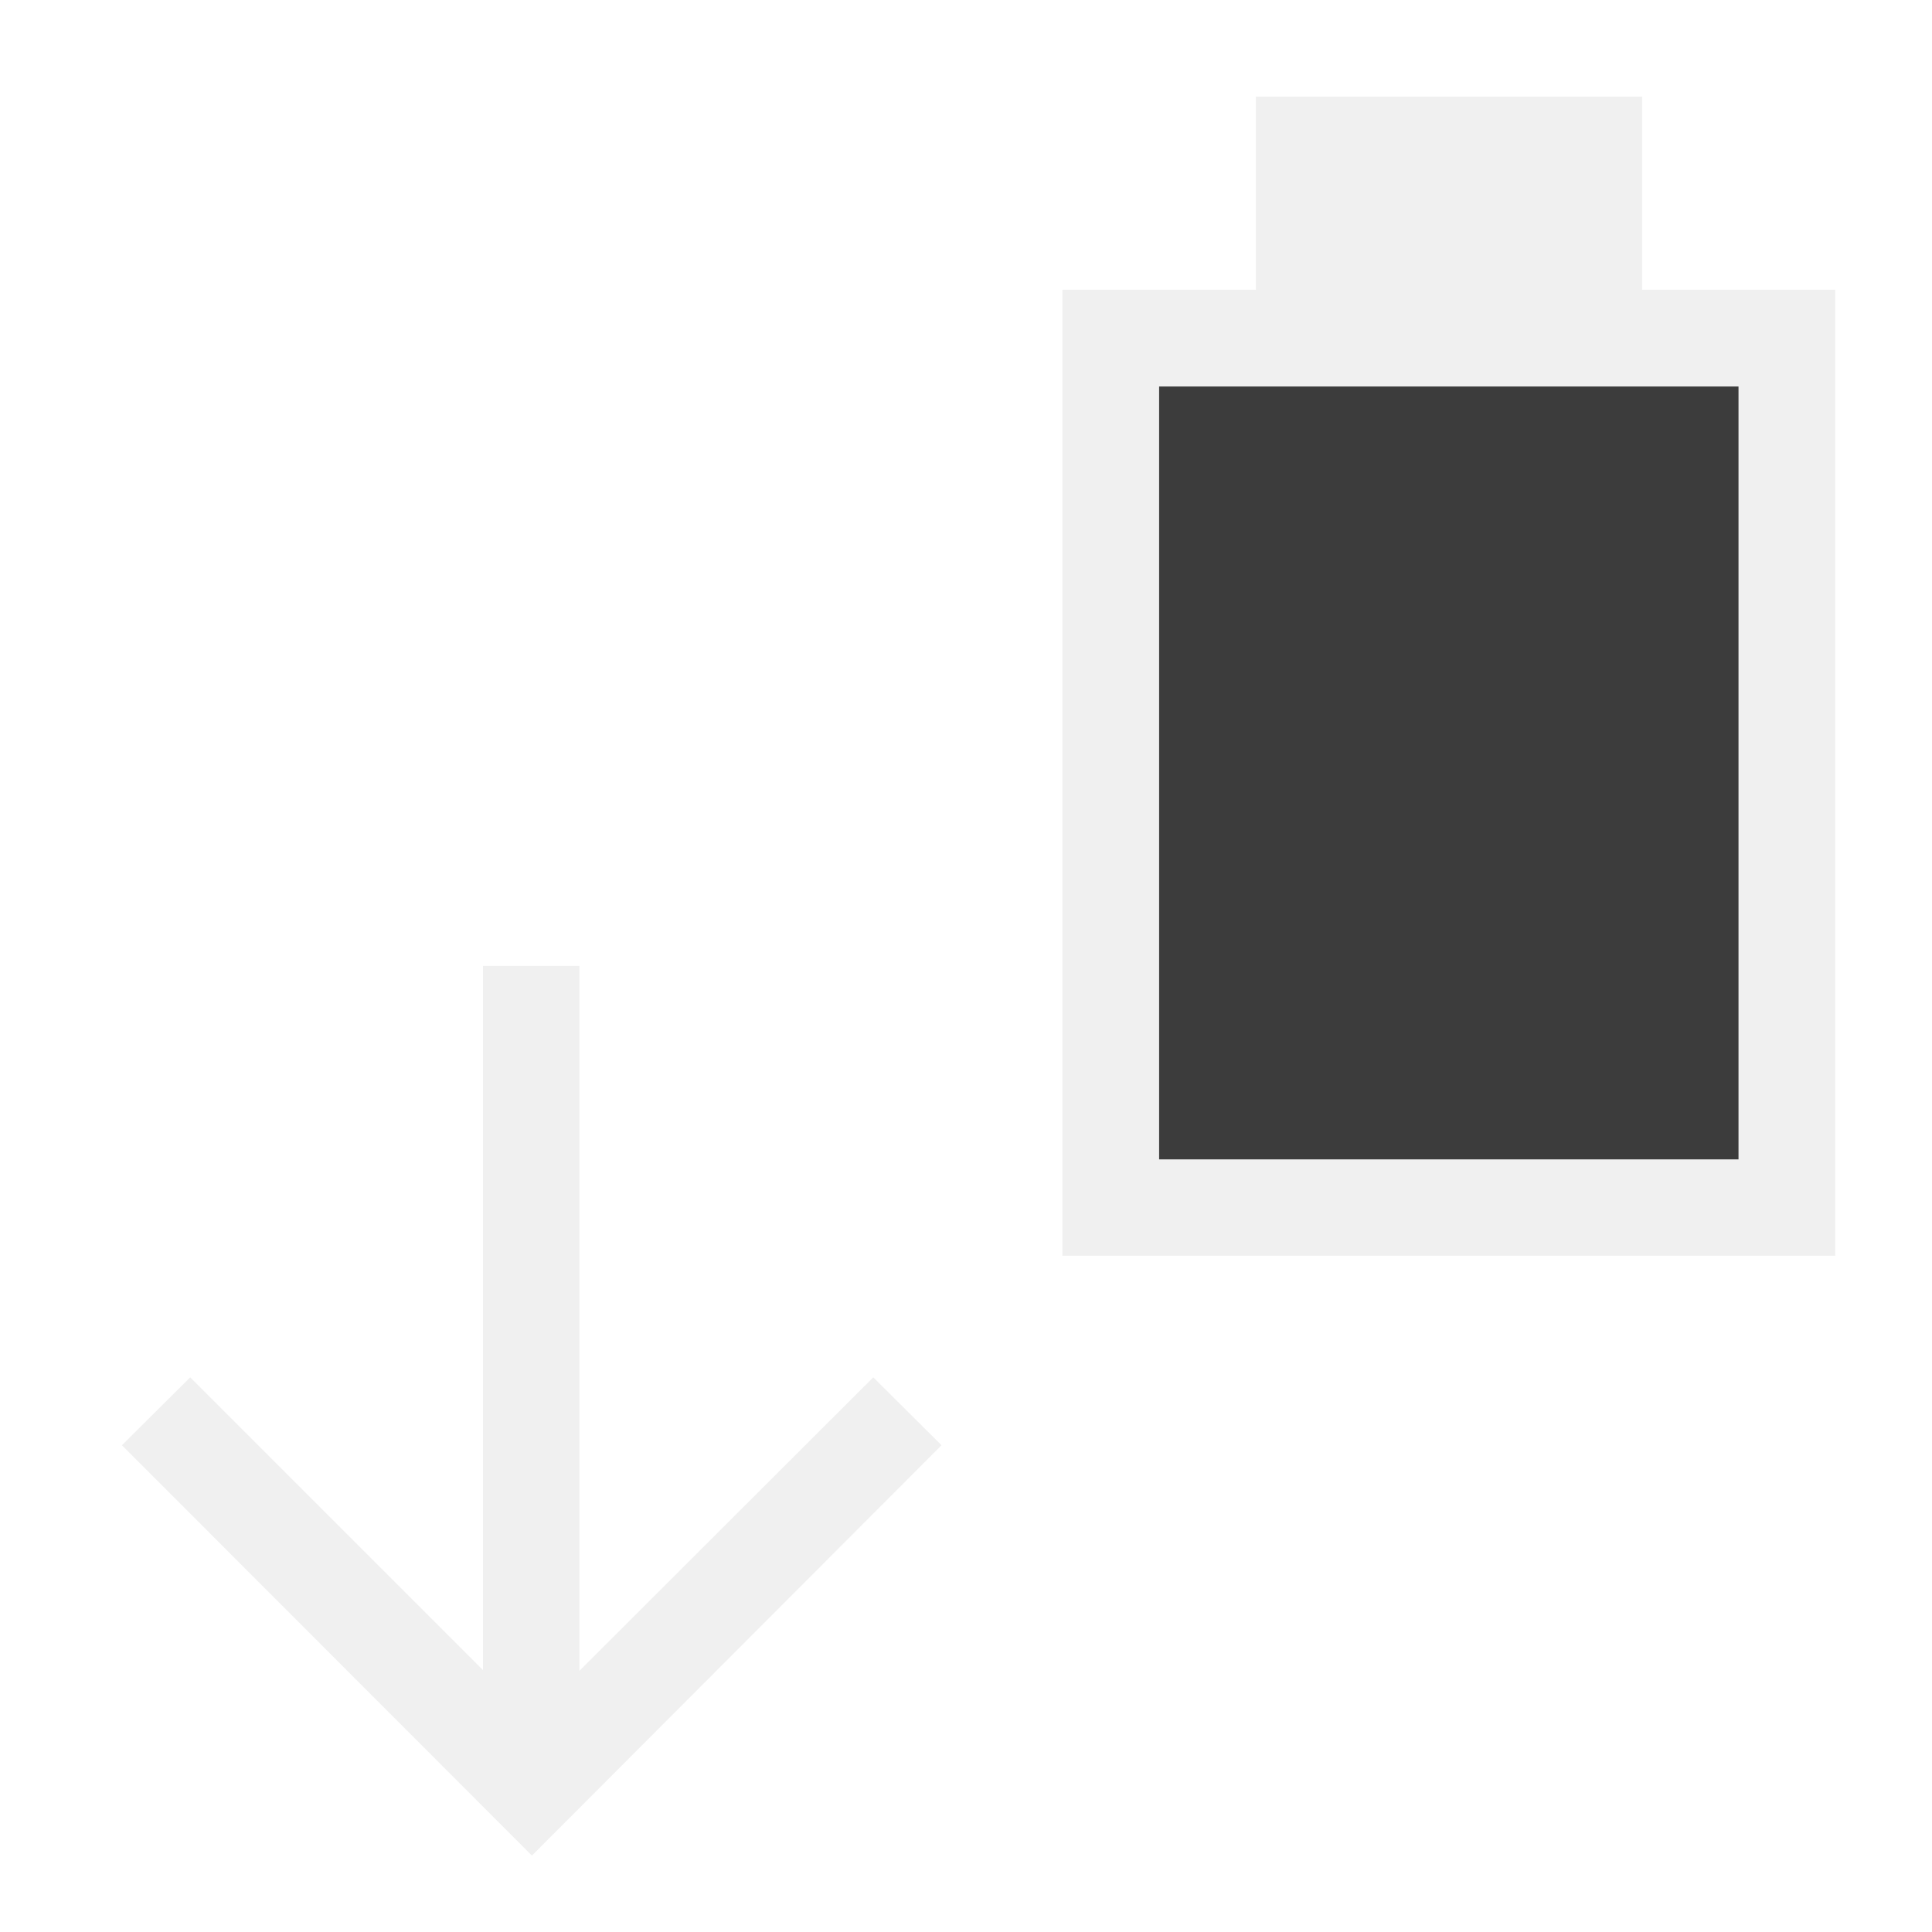
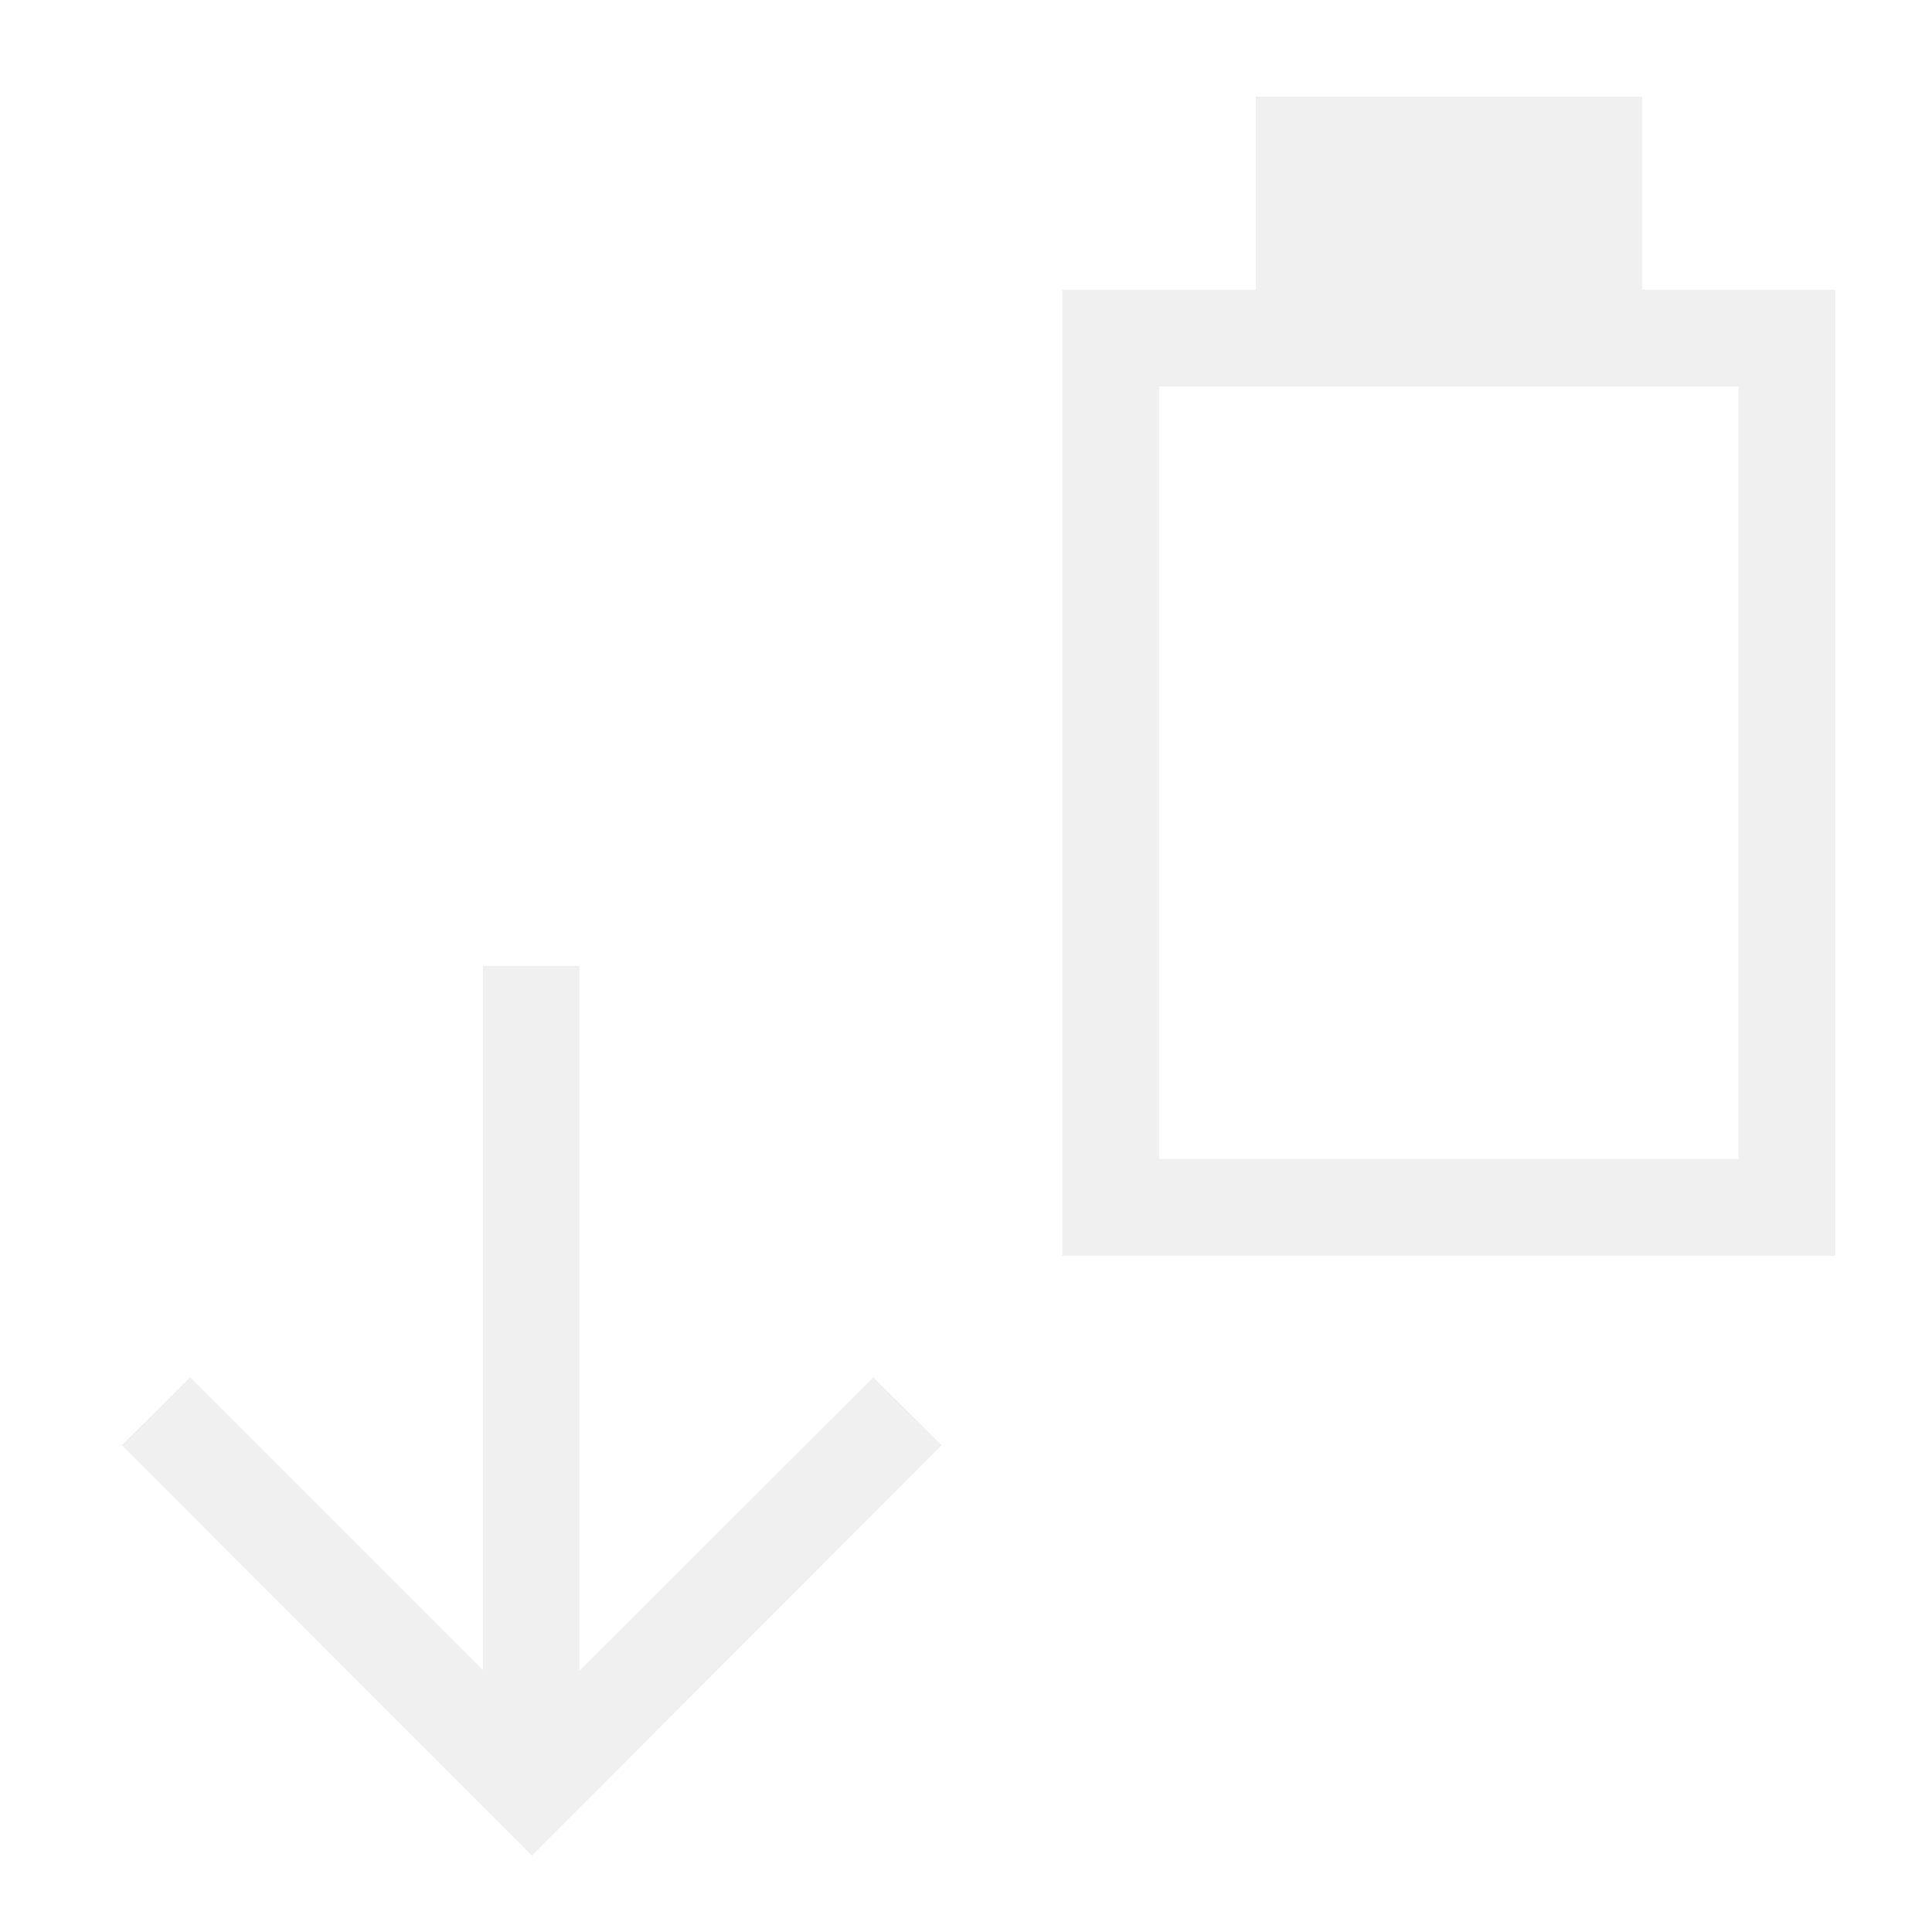
<svg xmlns="http://www.w3.org/2000/svg" width="20" height="20" viewBox="0 0 5.292 5.292" version="1.1" id="svg8">
  <defs id="defs2" />
  <g id="layer1" transform="translate(0,-291.7083)">
    <g id="ForwardPlayback">
      <path id="path3" style="color:#000000;fill:#f0f0f0;fill-opacity:1" d="m 1.457,296.791 -1.123,-1.124 0.187,-0.186 0.802,0.802 10e-6,-1.929 h 0.264 v 1.931 l 0.805,-0.804 0.187,0.186 z" />
-       <path id="rect1" style="fill:#f0f0f0;fill-opacity:1;stroke-width:1.18" d="m 2.91,292.502 0,2.646 2.117,1e-5 0,-2.646 H 4.498 l 0,-0.529 H 3.44 l 0,0.529 z" />
-       <rect style="fill:#3c3c3c;fill-opacity:1;stroke-width:1.247" id="rect6" width="1.587" height="2.117" x="3.175" y="292.767" />
+       <path id="rect1" style="fill:#f0f0f0;fill-opacity:1;stroke-width:1.18" d="M 3.44 291.973 L 3.44 292.502 L 2.91 292.502 L 2.91 295.148 L 5.027 295.148 L 5.027 292.502 L 4.498 292.502 L 4.498 291.973 L 3.44 291.973 z M 3.175 292.767 L 4.762 292.767 L 4.762 294.883 L 3.175 294.883 L 3.175 292.767 z " />
    </g>
  </g>
</svg>
